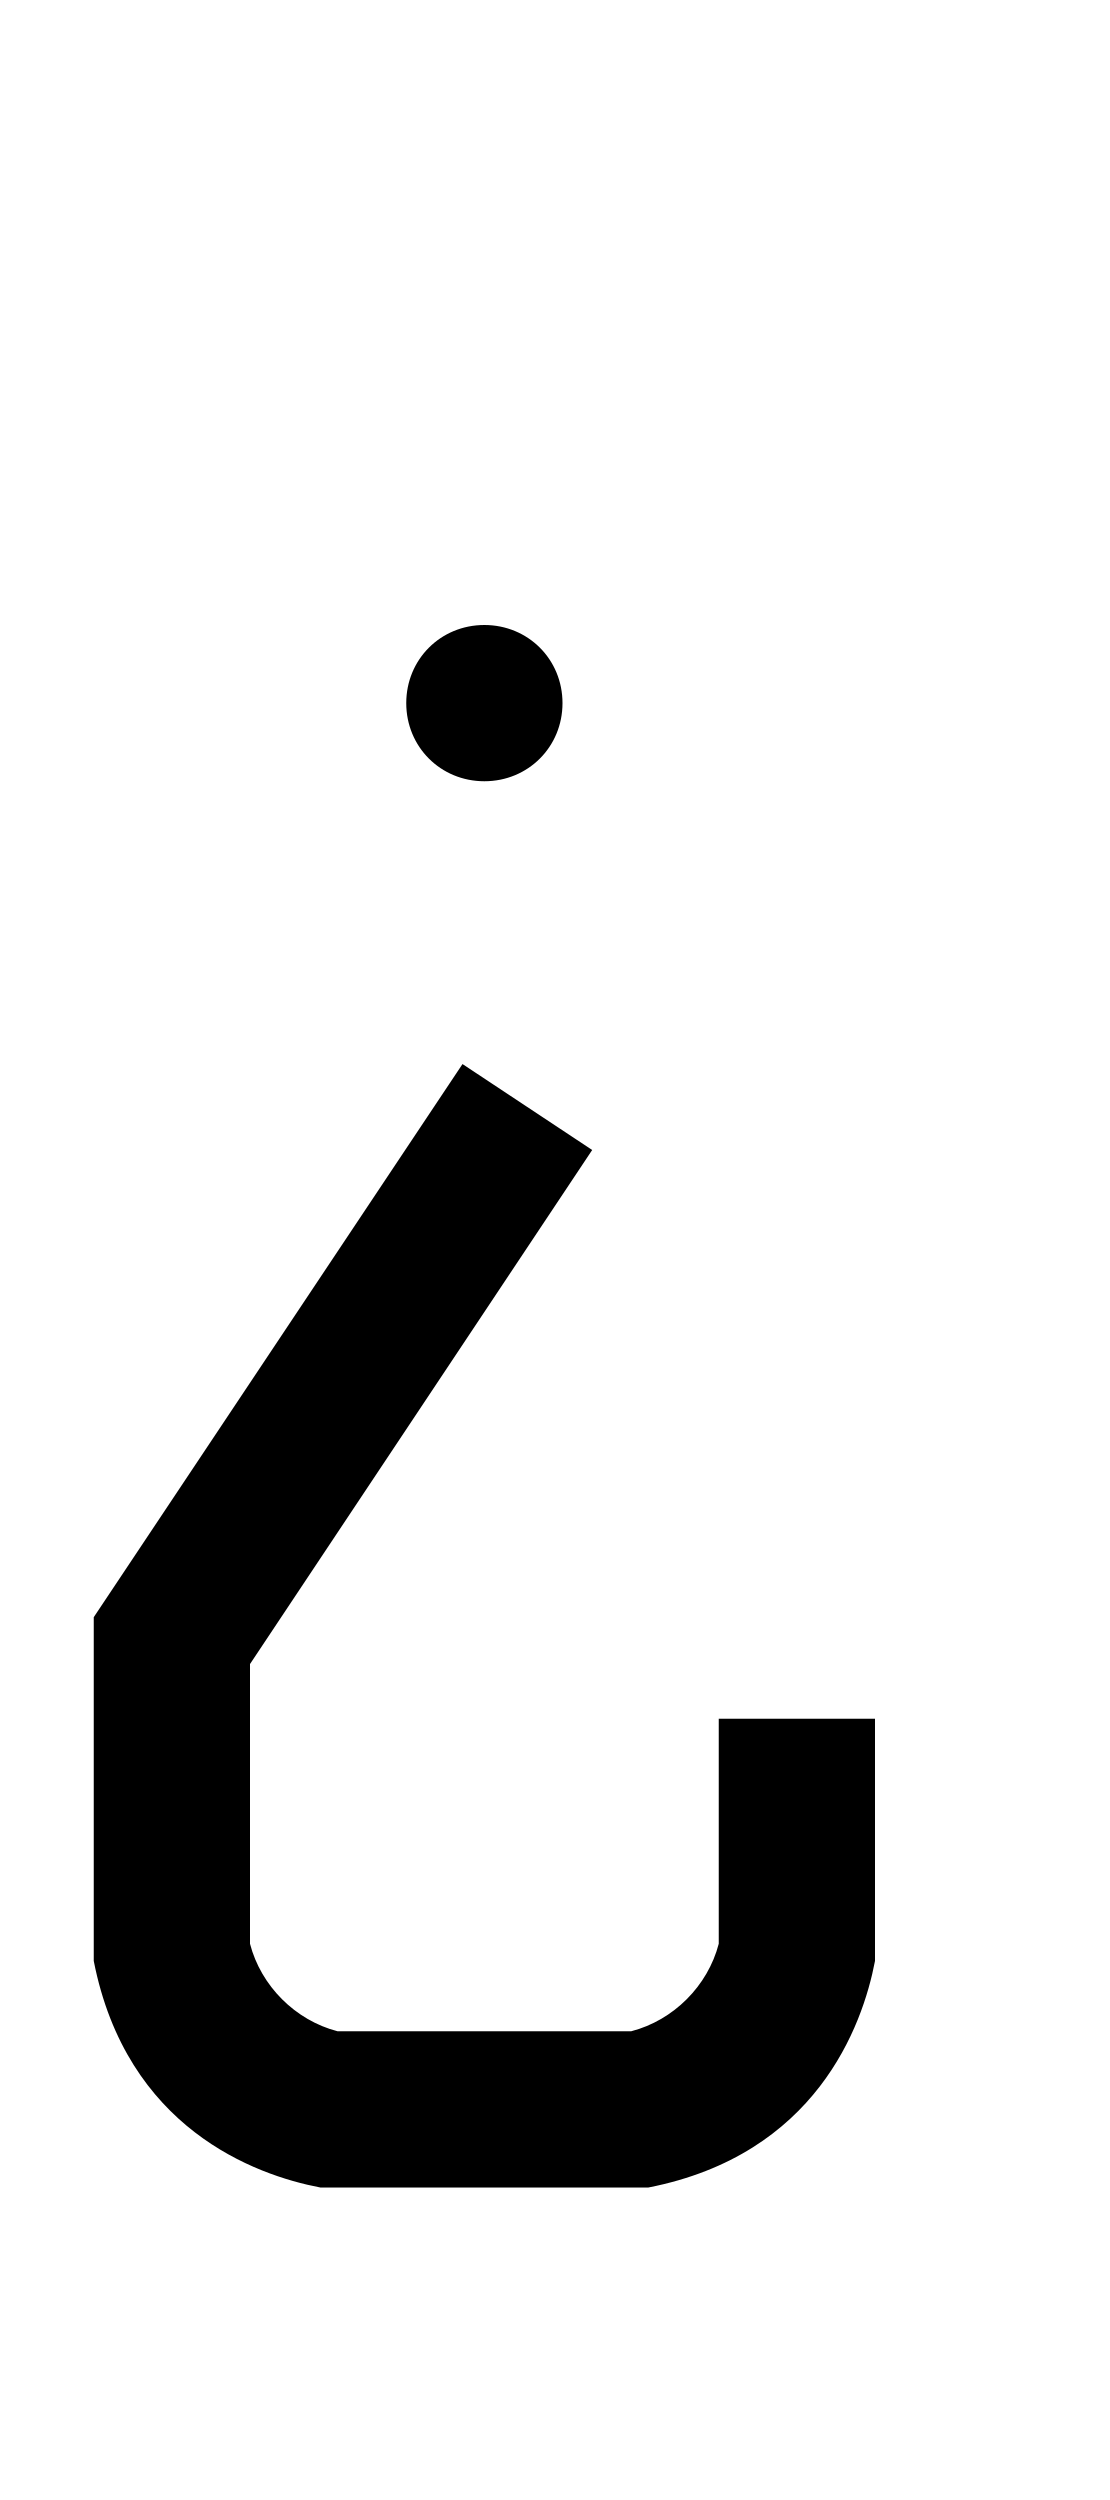
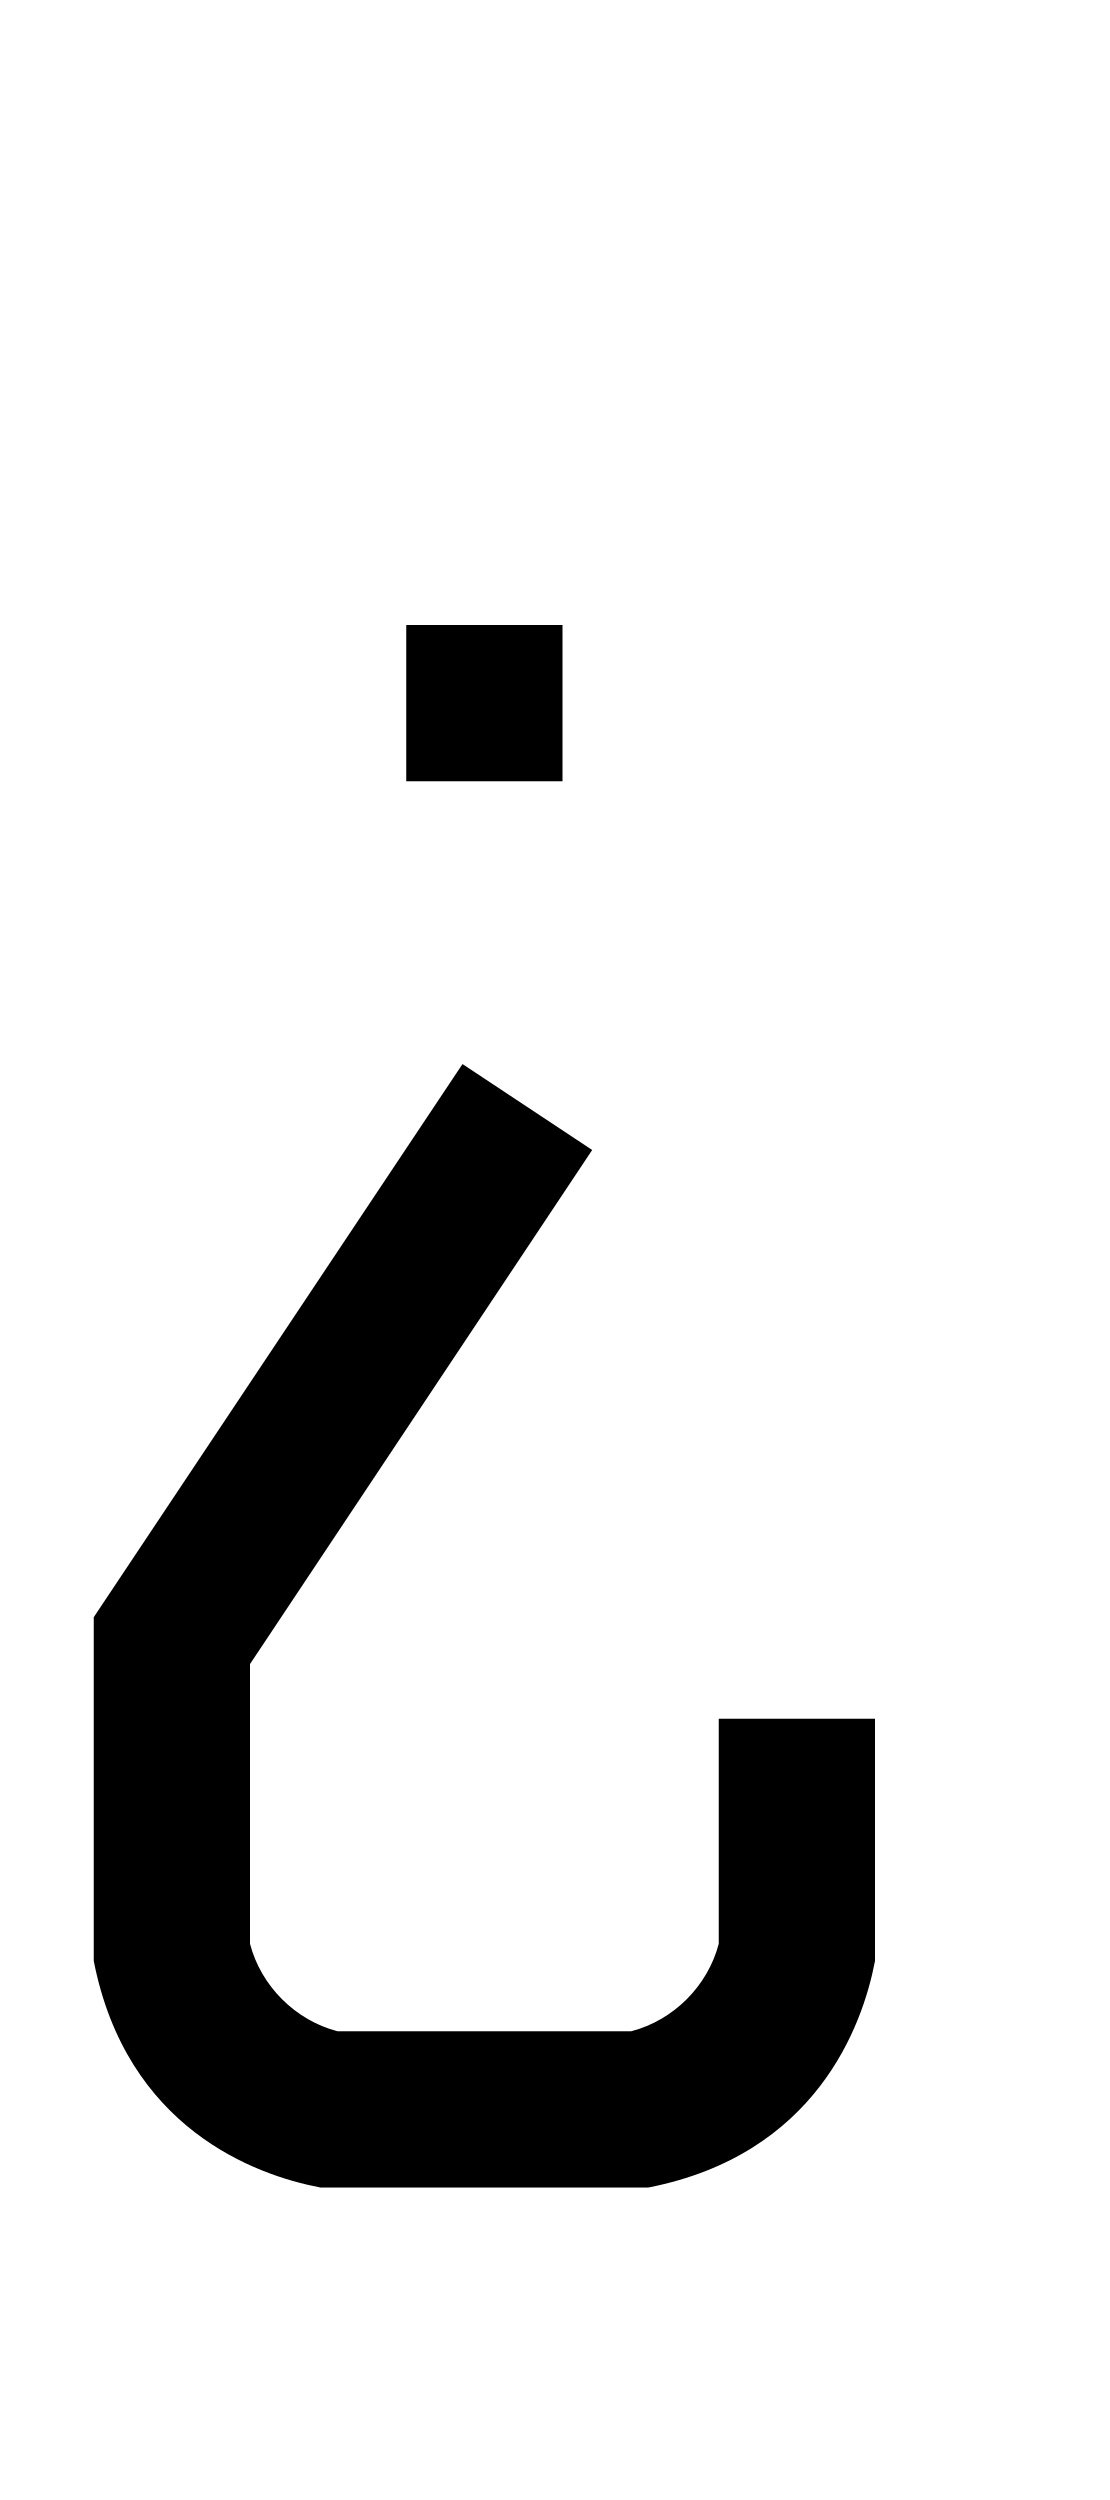
<svg xmlns="http://www.w3.org/2000/svg" version="1.1" viewBox="-10 0 710 1600">
-   <path fill="currentColor" d="M350 450c0 28 -22 50 -50 50s-50 -22 -50 -50s22 -50 50 -50s50 22 50 50zM195 1400c-42 -8 -124 -38 -145 -145v-220l236 -354l83 55l-219 329v179c7 27 29 49 56 56h188c27 -7 49 -29 56 -56v-144h100v155c-8 42 -38 124 -145 145h-210z" />
+   <path fill="currentColor" d="M250 400h100v100h-100v-100zM195 1400c-42 -8 -124 -38 -145 -145v-220l236 -354l83 55l-219 329v179c7 27 29 49 56 56h188c27 -7 49 -29 56 -56v-144h100v155c-8 42 -38 124 -145 145h-210z" />
</svg>
